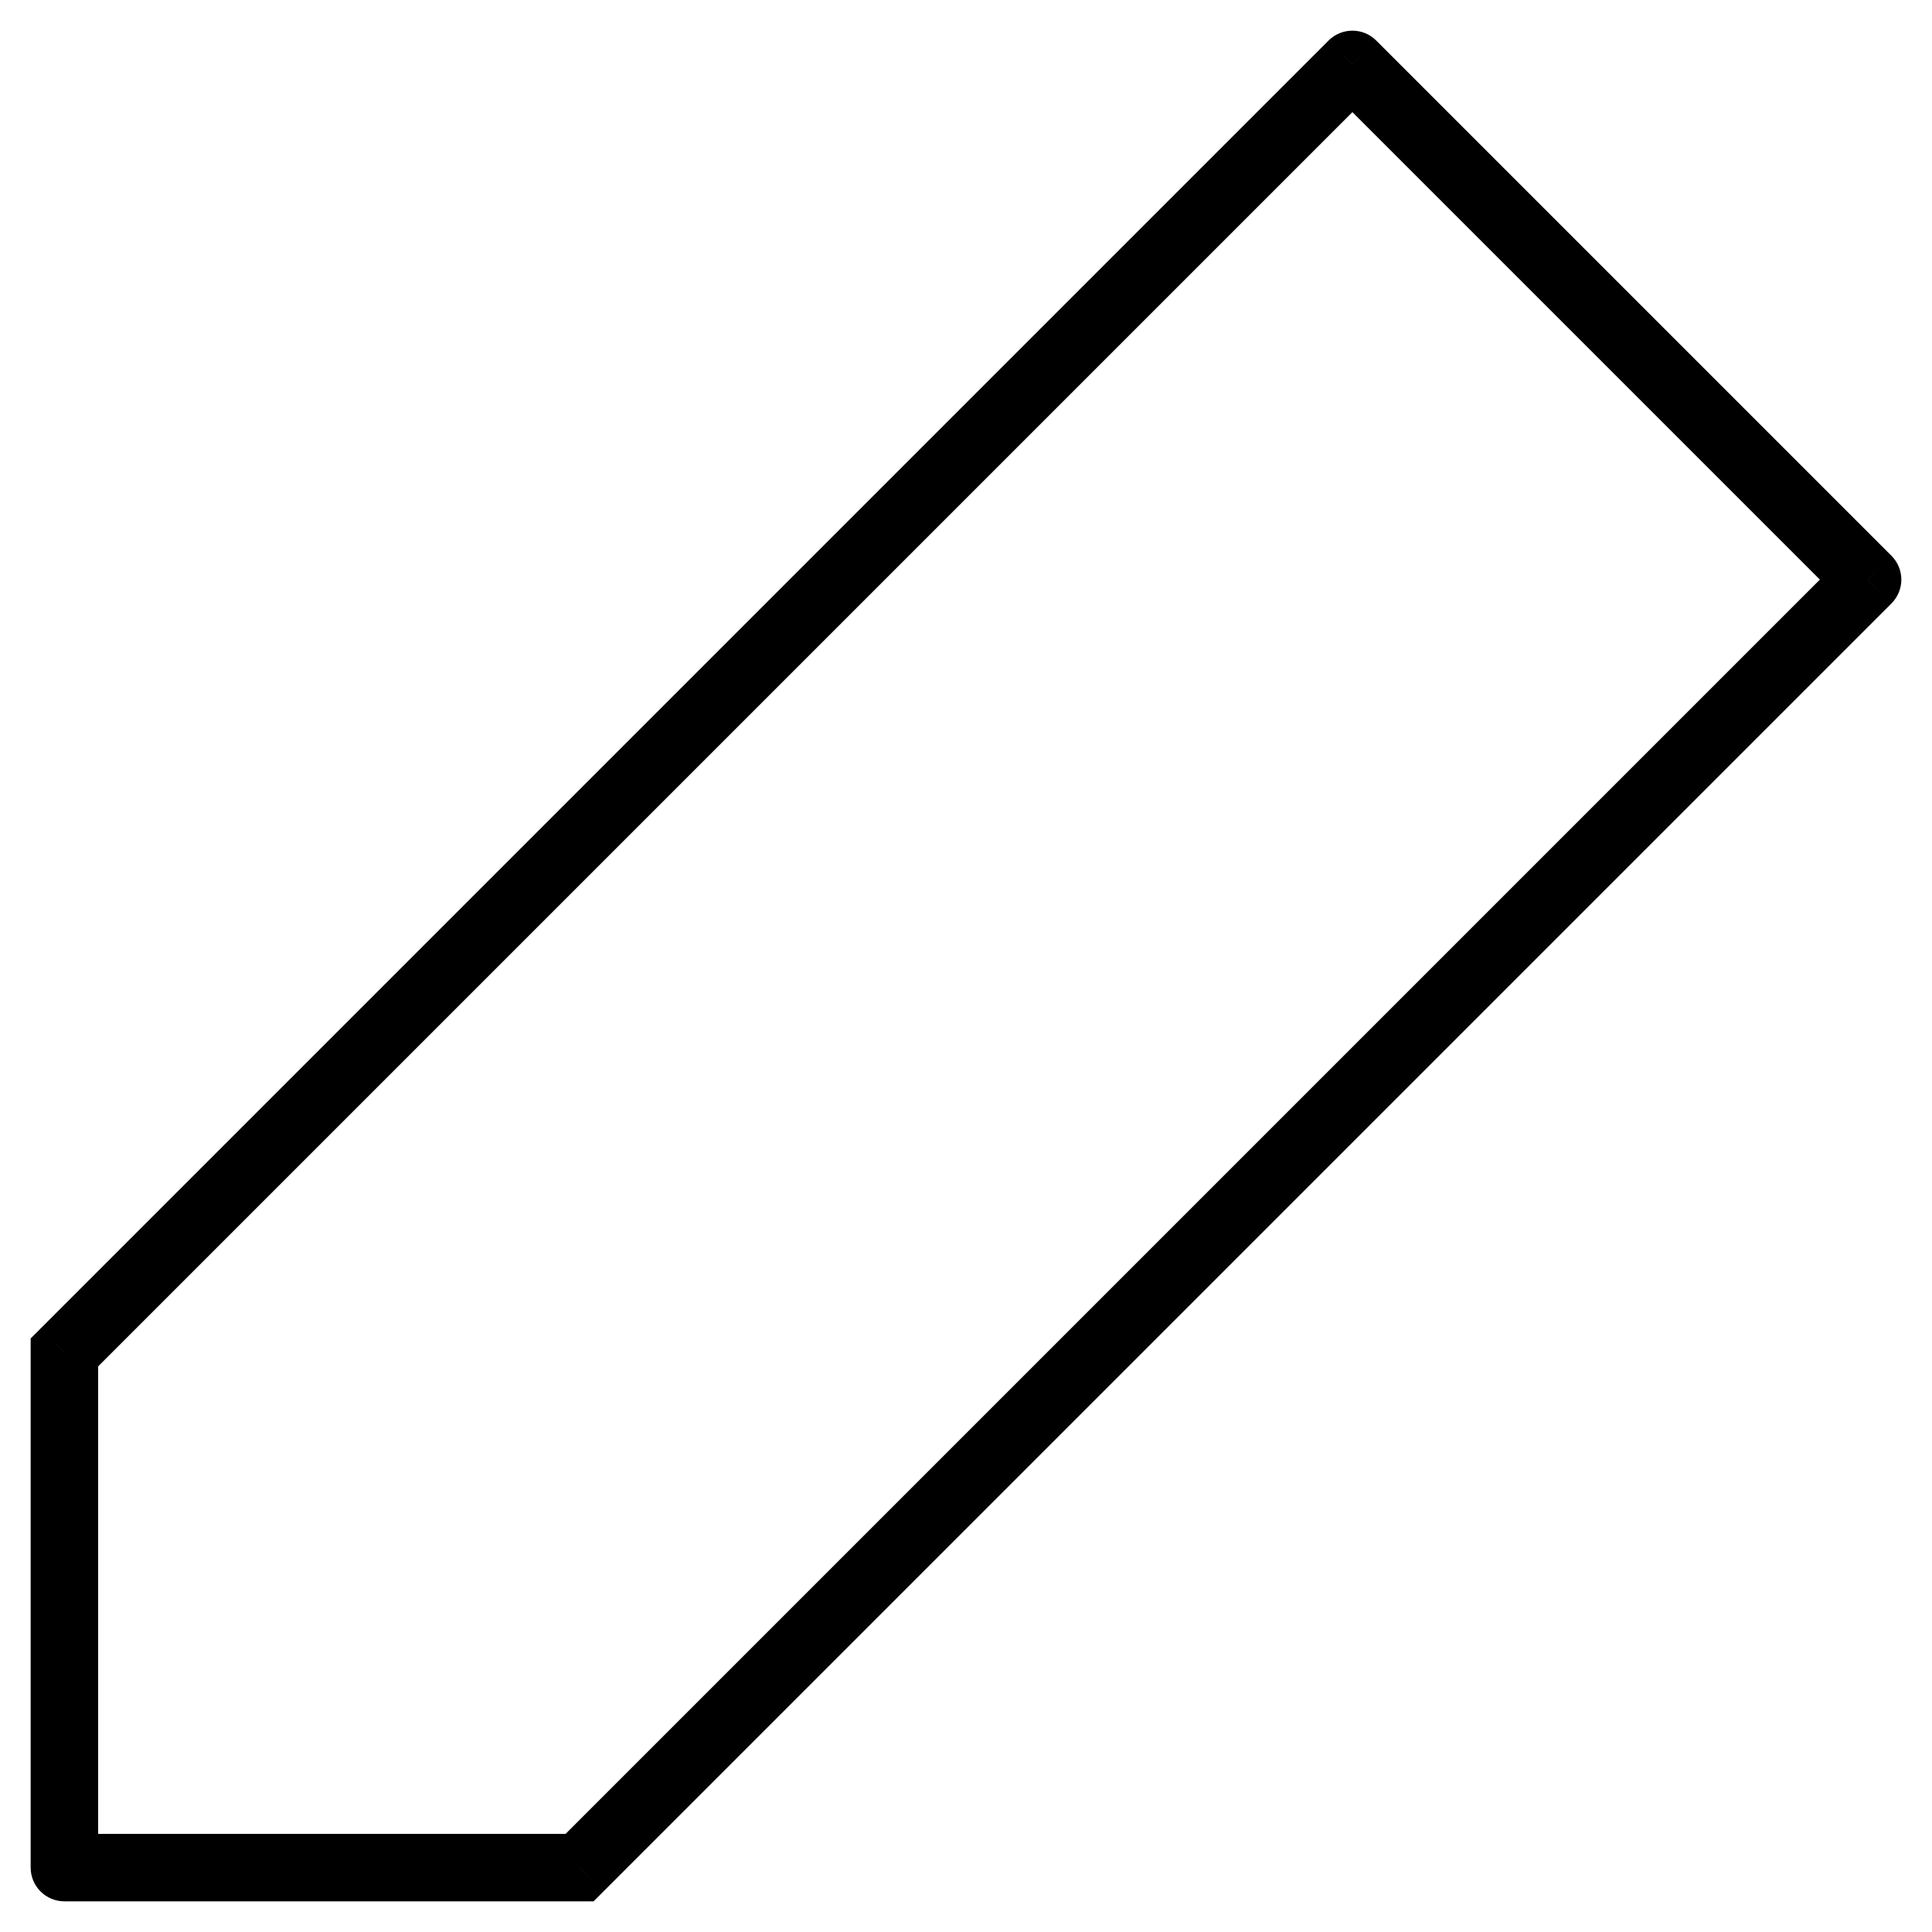
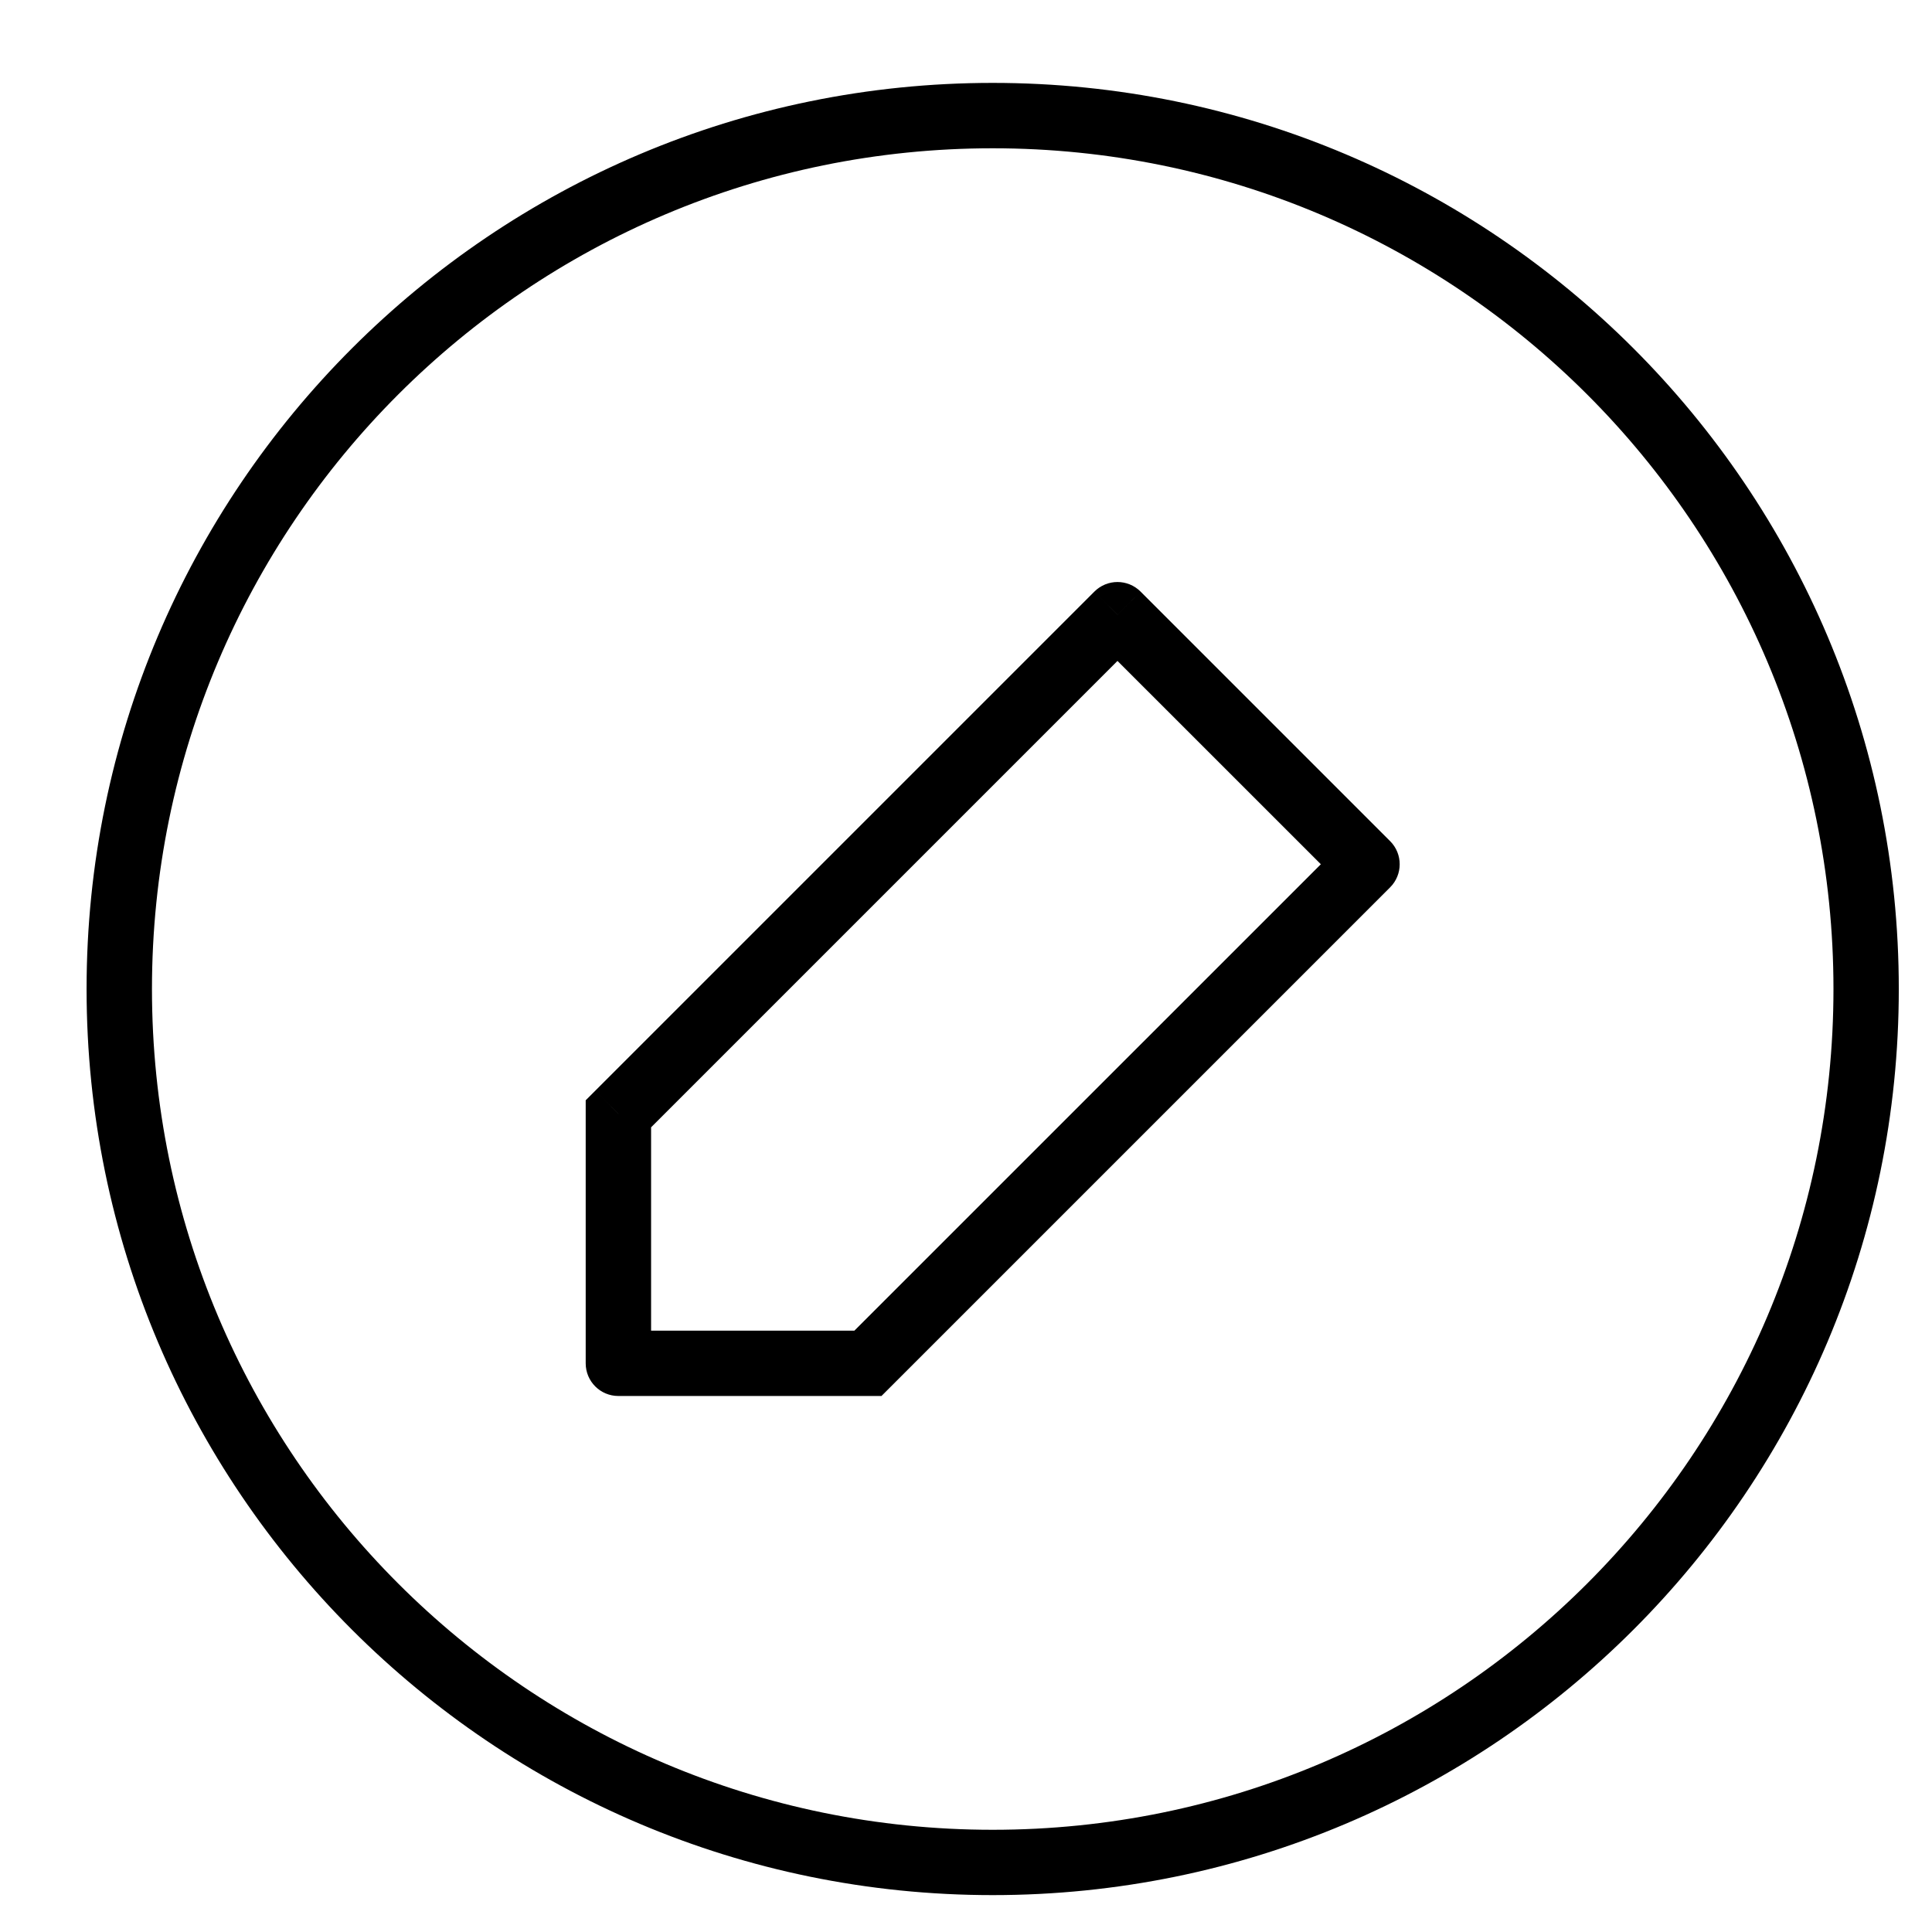
- <svg xmlns="http://www.w3.org/2000/svg" width="31" height="31" viewBox="0 0 31 31" fill="none">
-   <path d="M1.033 21.7L0.651 21.317L0.492 21.476V21.7H1.033ZM21.7 1.033L22.083 0.651C21.872 0.439 21.529 0.439 21.317 0.651L21.7 1.033ZM29.967 9.3L30.349 9.683C30.561 9.471 30.561 9.129 30.349 8.917L29.967 9.3ZM9.3 29.967V30.508H9.524L9.683 30.349L9.3 29.967ZM1.033 29.967H0.492C0.492 30.266 0.735 30.508 1.033 30.508L1.033 29.967ZM1.416 22.083L22.083 1.416L21.317 0.651L0.651 21.317L1.416 22.083ZM21.317 1.416L29.584 9.683L30.349 8.917L22.083 0.651L21.317 1.416ZM29.584 8.917L8.917 29.584L9.683 30.349L30.349 9.683L29.584 8.917ZM9.3 29.426H1.033V30.508H9.3V29.426ZM1.575 29.967V21.7H0.492V29.967H1.575Z" fill="black" />
+ <svg xmlns="http://www.w3.org/2000/svg" width="32" height="32" viewBox="0 0 32 32" fill="none">
+   <path d="M10.242 18.448L9.86 18.065L9.701 18.224V18.448H10.242ZM18.509 10.181L18.892 9.799C18.68 9.587 18.338 9.587 18.126 9.799L18.509 10.181ZM22.642 14.315L23.025 14.697C23.236 14.486 23.236 14.143 23.025 13.932L22.642 14.315ZM14.376 22.581V23.122H14.6L14.758 22.964L14.376 22.581ZM10.242 22.581H9.701C9.701 22.88 9.943 23.122 10.242 23.122V22.581ZM16.442 30.307C8.751 30.307 2.517 24.072 2.517 16.381H1.434C1.434 24.67 8.154 31.389 16.442 31.389V30.307ZM30.368 16.381C30.368 24.072 24.133 30.307 16.442 30.307V31.389C24.731 31.389 31.45 24.67 31.45 16.381H30.368ZM16.442 2.456C24.133 2.456 30.368 8.69 30.368 16.381H31.45C31.45 8.093 24.731 1.373 16.442 1.373V2.456ZM16.442 1.373C8.154 1.373 1.434 8.093 1.434 16.381H2.517C2.517 8.69 8.751 2.456 16.442 2.456V1.373ZM10.625 18.831L18.892 10.564L18.126 9.799L9.86 18.065L10.625 18.831ZM18.126 10.564L22.26 14.697L23.025 13.932L18.892 9.799L18.126 10.564ZM22.26 13.932L13.993 22.198L14.758 22.964L23.025 14.697L22.26 13.932ZM14.376 22.04H10.242V23.122H14.376V22.04ZM10.784 22.581V18.448H9.701V22.581H10.784Z" fill="black" />
</svg>
